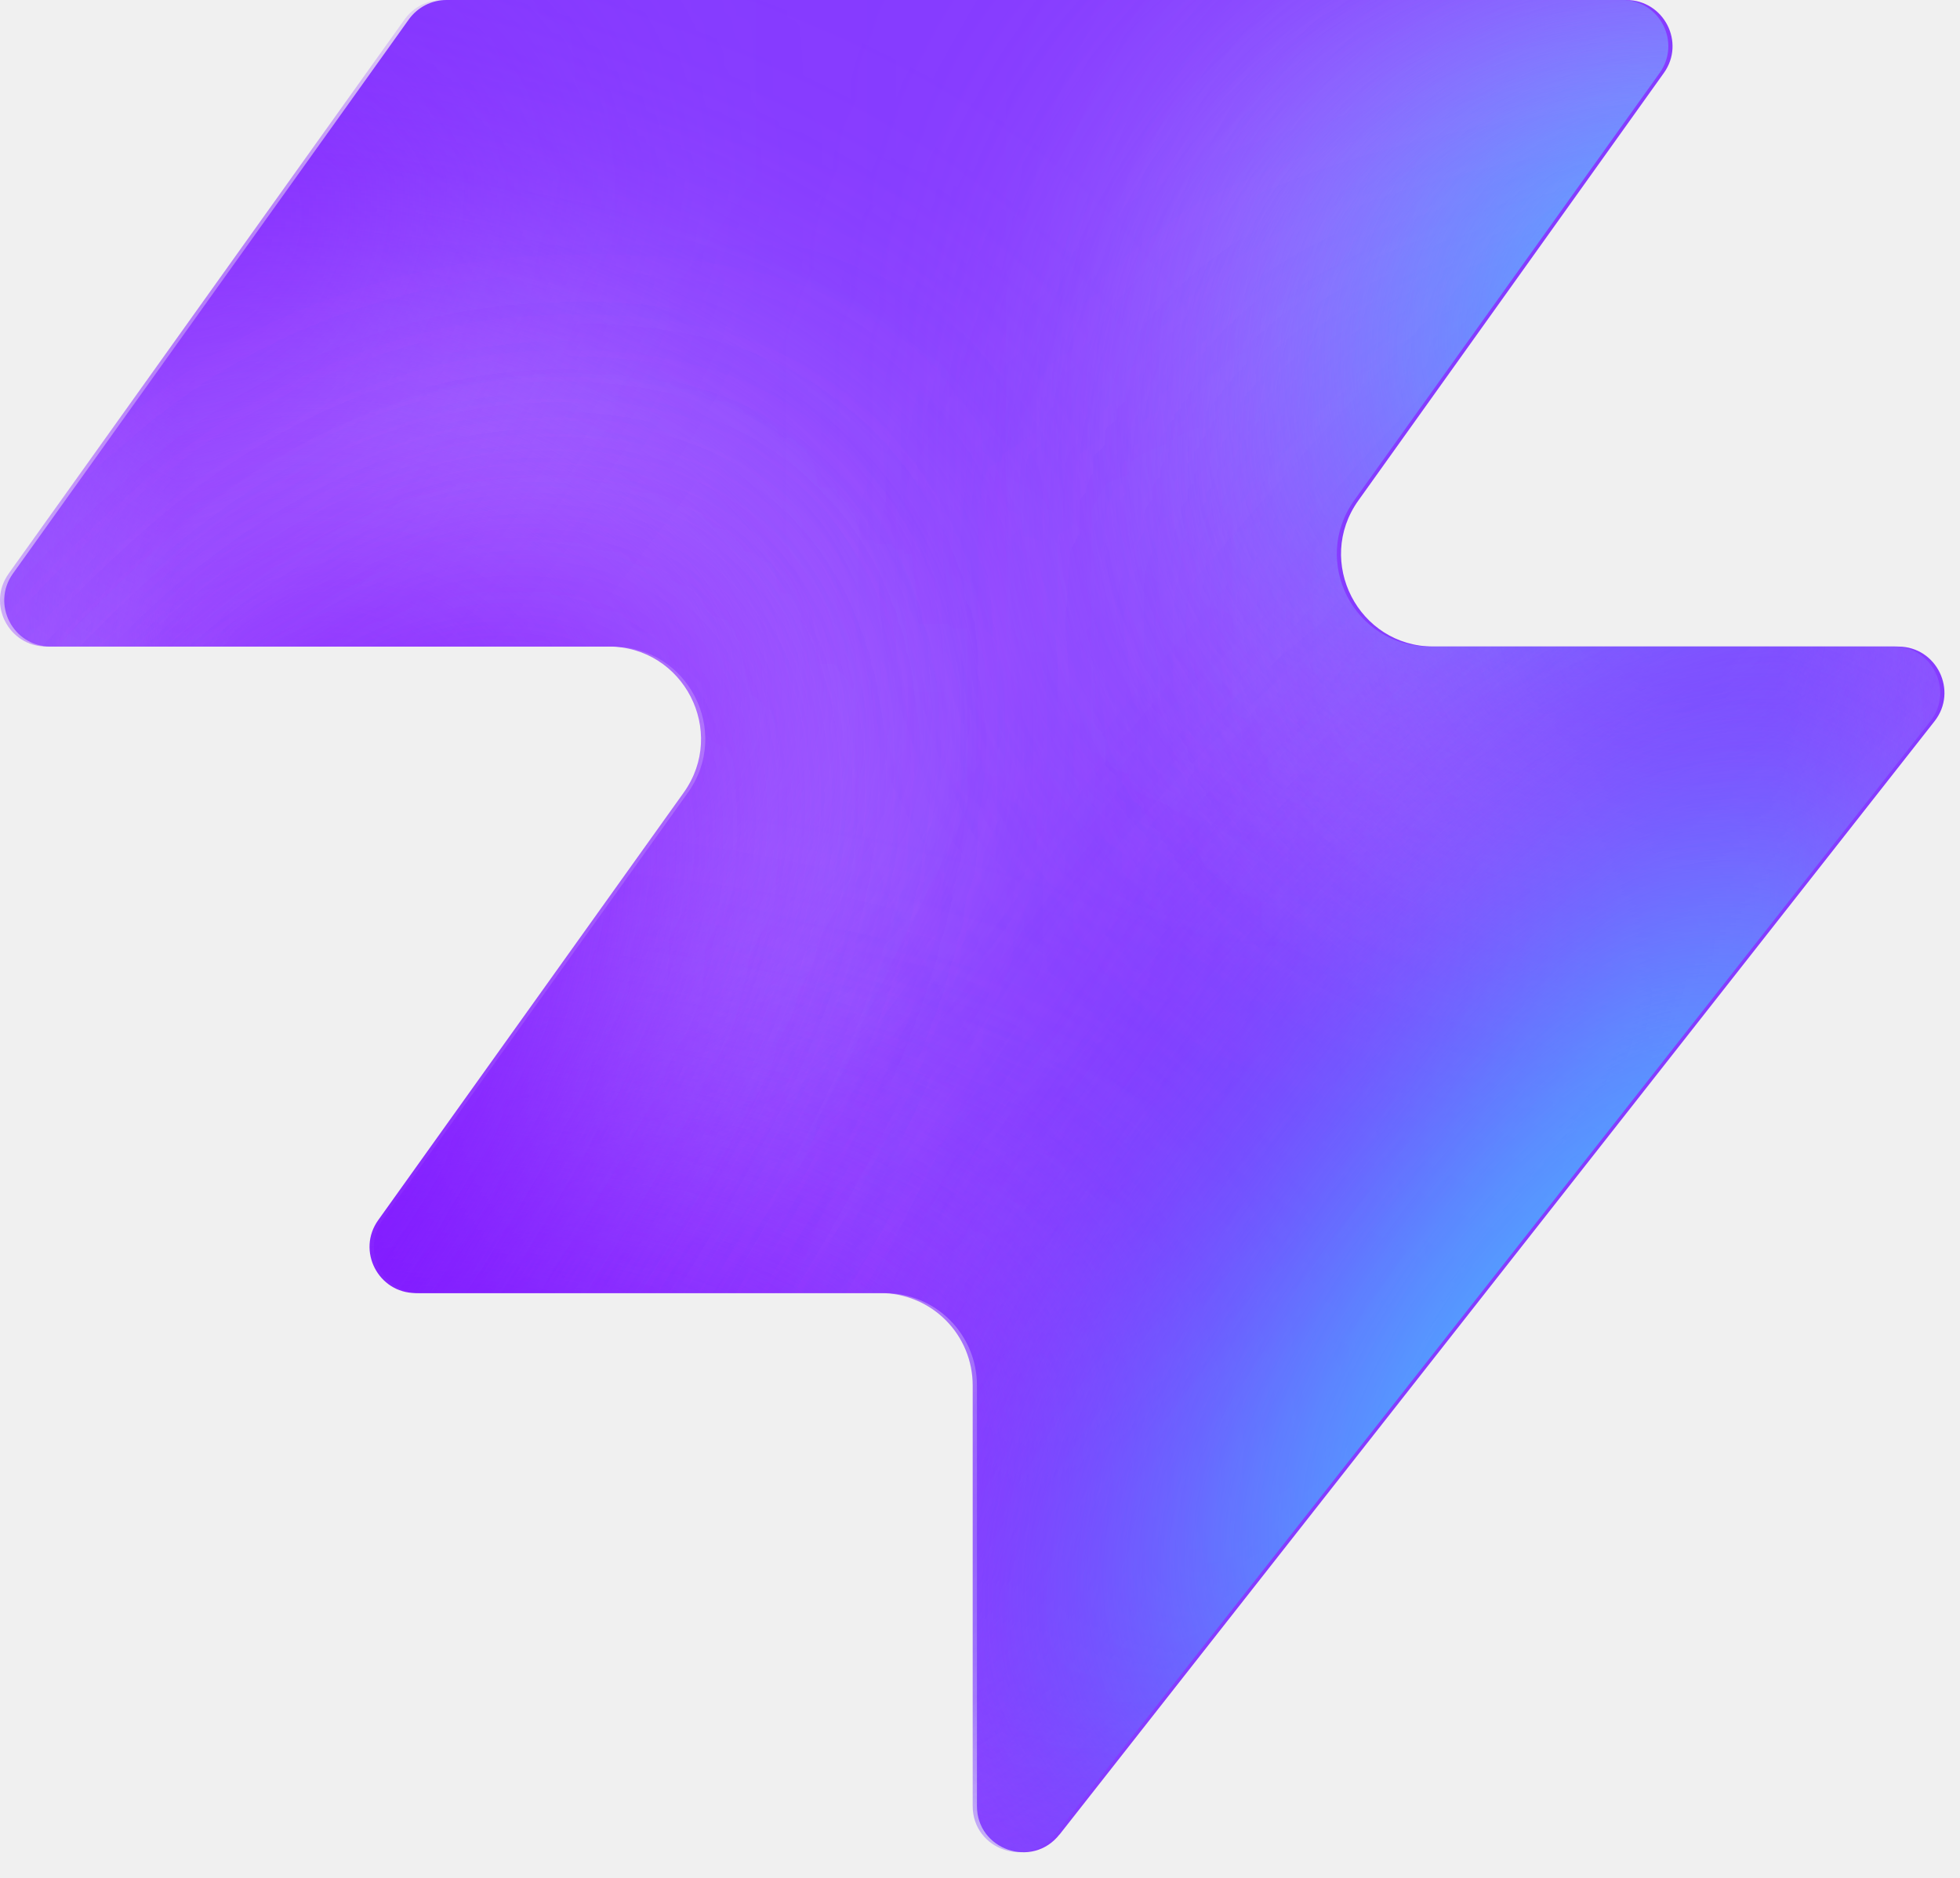
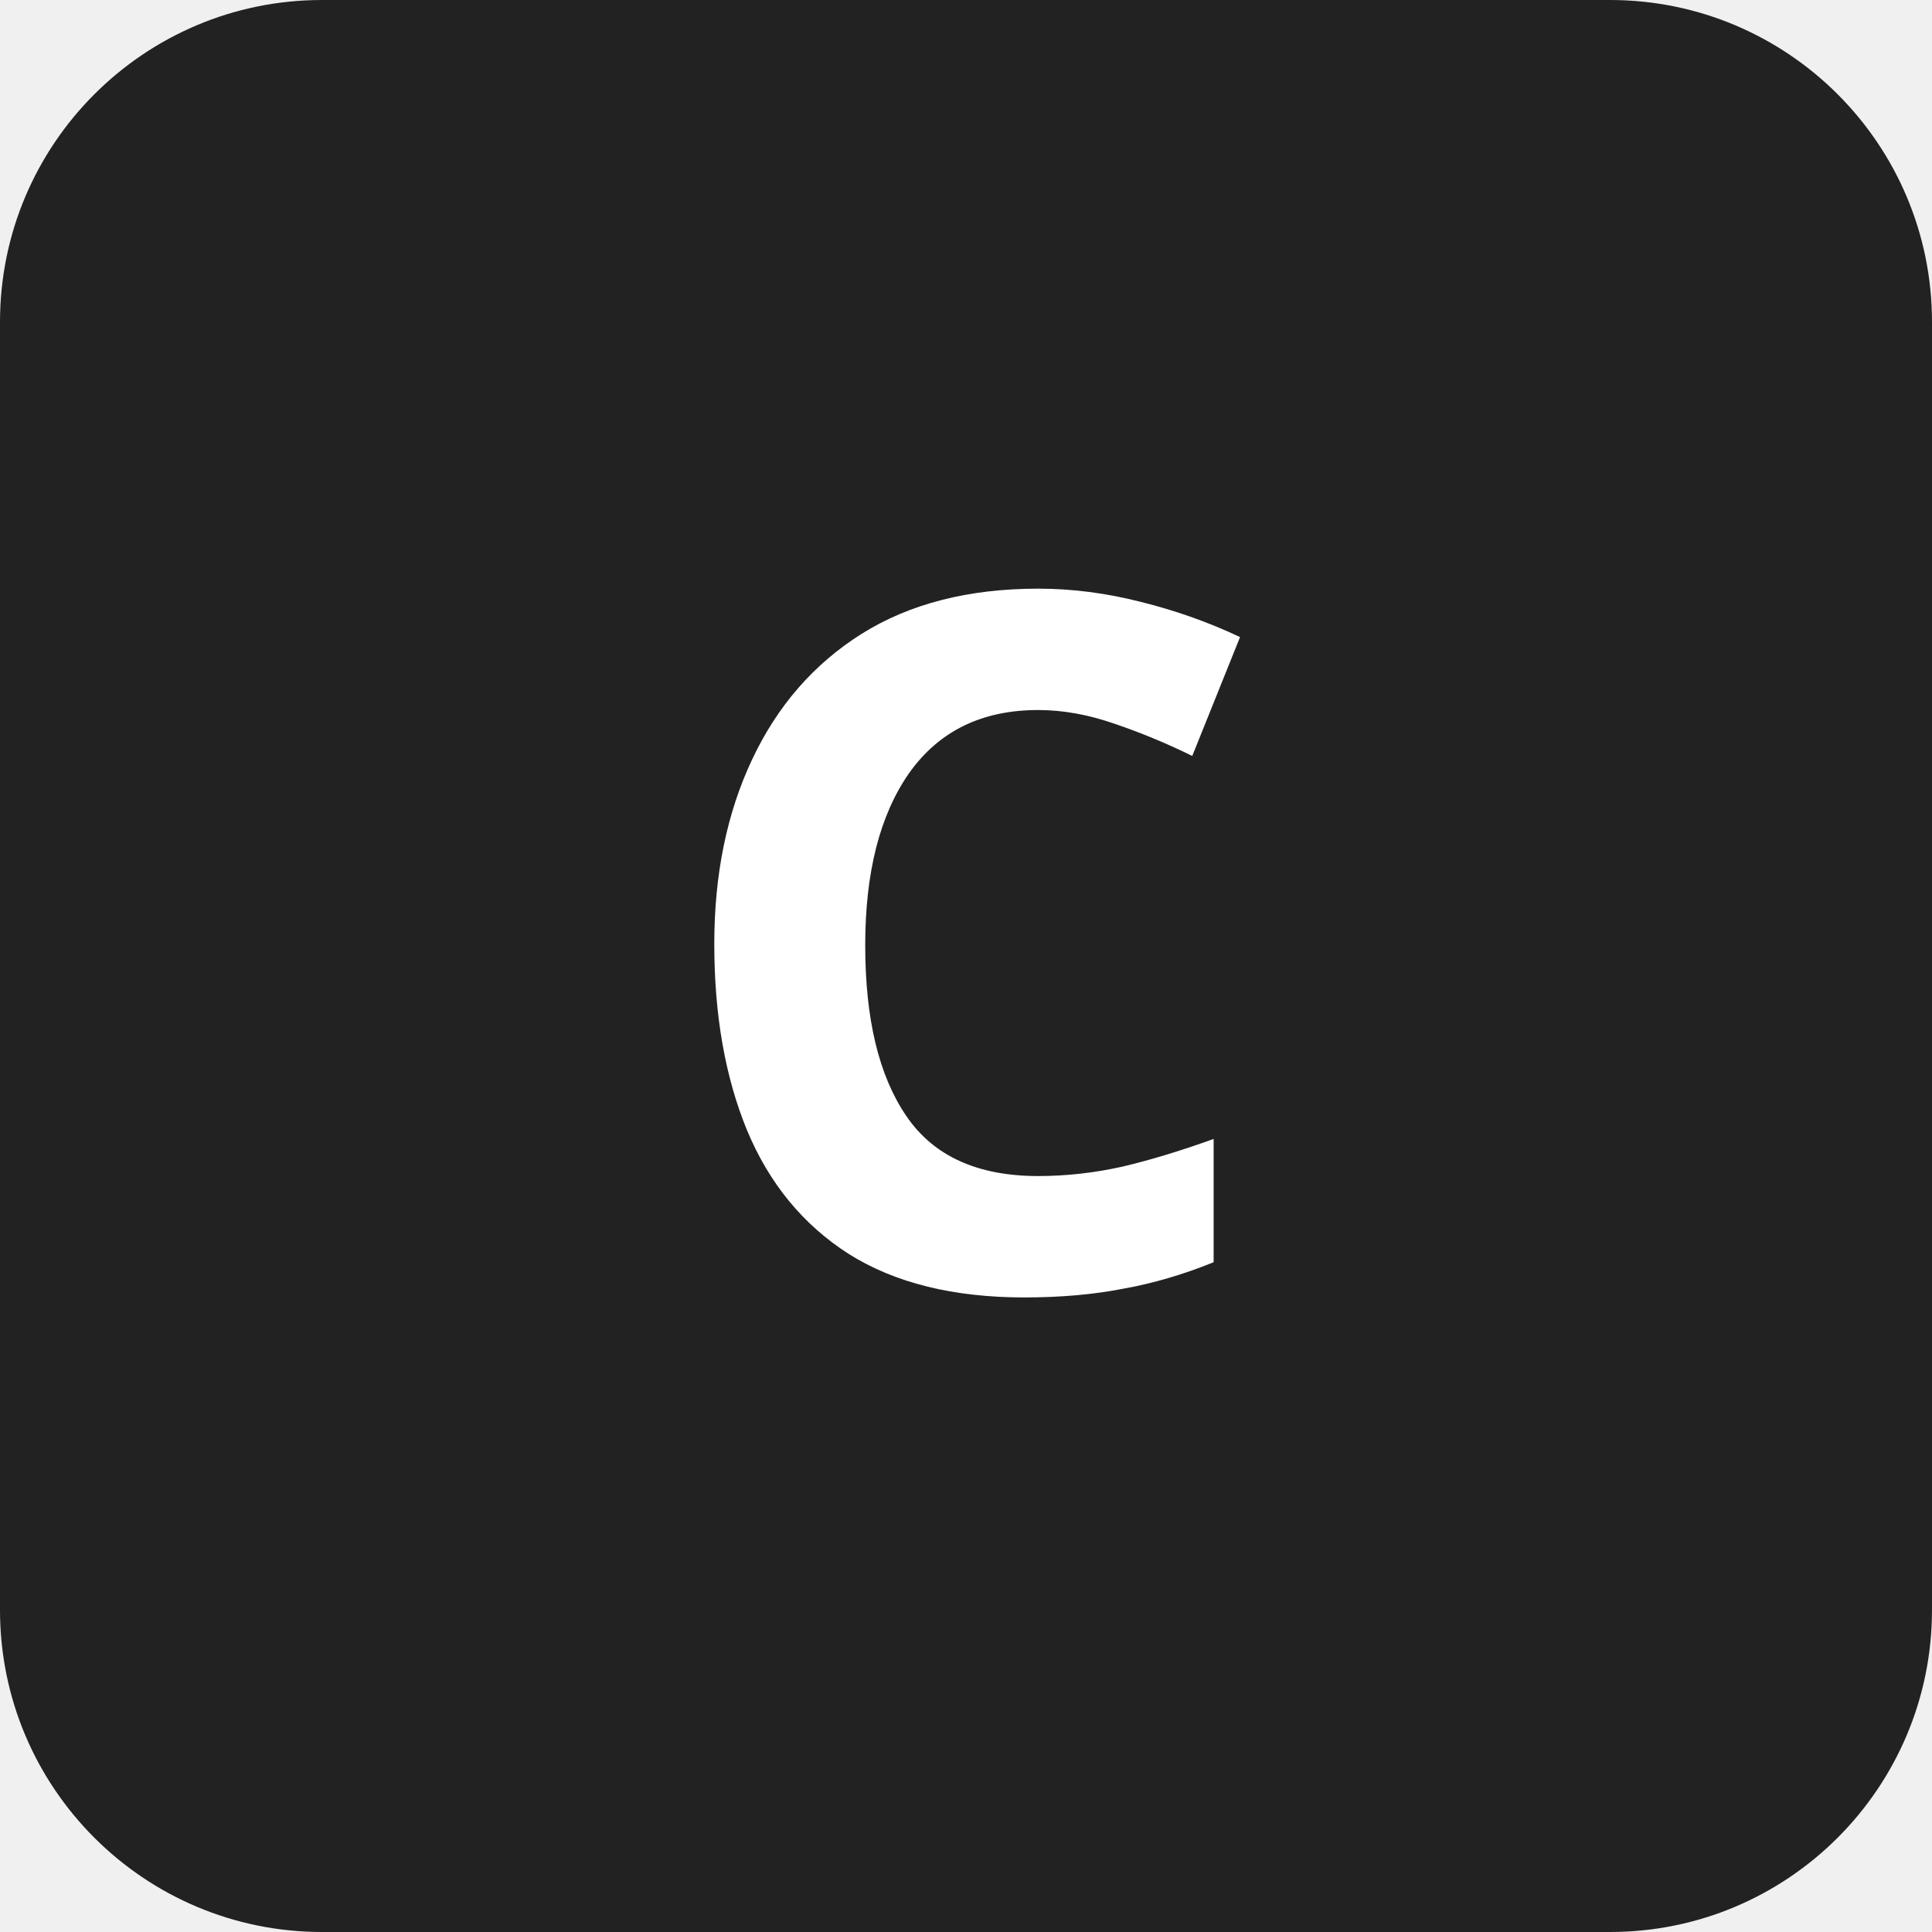
- <svg xmlns="http://www.w3.org/2000/svg" width="48" height="46" fill="none" viewBox="0 0 48 46">
-   <path fill="#863bff" d="M25.946 44.938c-.664.845-2.021.375-2.021-.698V33.937a2.26 2.26 0 0 0-2.262-2.262H10.287c-.92 0-1.456-1.04-.92-1.788l7.48-10.471c1.07-1.497 0-3.578-1.842-3.578H1.237c-.92 0-1.456-1.04-.92-1.788L10.013.474c.214-.297.556-.474.92-.474h28.894c.92 0 1.456 1.04.92 1.788l-7.48 10.471c-1.07 1.498 0 3.579 1.842 3.579h11.377c.943 0 1.473 1.088.89 1.83L25.947 44.94z" style="fill:#863bff;fill:color(display-p3 .525 .23 1);fill-opacity:1" />
-   <mask id="a" width="48" height="46" x="0" y="0" maskUnits="userSpaceOnUse" style="mask-type:alpha">
-     <path fill="#000" d="M25.842 44.938c-.664.844-2.021.375-2.021-.698V33.937a2.26 2.26 0 0 0-2.262-2.262H10.183c-.92 0-1.456-1.04-.92-1.788l7.48-10.471c1.07-1.498 0-3.579-1.842-3.579H1.133c-.92 0-1.456-1.04-.92-1.787L9.91.473c.214-.297.556-.474.92-.474h28.894c.92 0 1.456 1.04.92 1.788l-7.48 10.471c-1.07 1.498 0 3.578 1.842 3.578h11.377c.943 0 1.473 1.088.89 1.832L25.843 44.94z" style="fill:#000;fill-opacity:1" />
-   </mask>
-   <g mask="url(#a)">
-     <g filter="url(#b)">
-       <ellipse cx="5.508" cy="14.704" fill="#ede6ff" rx="5.508" ry="14.704" style="fill:#ede6ff;fill:color(display-p3 .927 .903 1);fill-opacity:1" transform="matrix(.00324 1 1 -.00324 -4.47 31.516)" />
-     </g>
-     <g filter="url(#c)">
-       <ellipse cx="10.399" cy="29.851" fill="#ede6ff" rx="10.399" ry="29.851" style="fill:#ede6ff;fill:color(display-p3 .927 .903 1);fill-opacity:1" transform="matrix(.00324 1 1 -.00324 -39.328 7.883)" />
-     </g>
-     <g filter="url(#d)">
-       <ellipse cx="5.508" cy="30.487" fill="#7e14ff" rx="5.508" ry="30.487" style="fill:#7e14ff;fill:color(display-p3 .492 .077 1);fill-opacity:1" transform="rotate(89.814 -25.913 -14.639)scale(1 -1)" />
-     </g>
-     <g filter="url(#e)">
-       <ellipse cx="5.508" cy="30.599" fill="#7e14ff" rx="5.508" ry="30.599" style="fill:#7e14ff;fill:color(display-p3 .492 .077 1);fill-opacity:1" transform="rotate(89.814 -32.644 -3.334)scale(1 -1)" />
-     </g>
-     <g filter="url(#f)">
-       <ellipse cx="5.508" cy="30.599" fill="#7e14ff" rx="5.508" ry="30.599" style="fill:#7e14ff;fill:color(display-p3 .492 .077 1);fill-opacity:1" transform="matrix(.00324 1 1 -.00324 -34.34 30.47)" />
-     </g>
-     <g filter="url(#g)">
-       <ellipse cx="14.072" cy="22.078" fill="#ede6ff" rx="14.072" ry="22.078" style="fill:#ede6ff;fill:color(display-p3 .927 .903 1);fill-opacity:1" transform="rotate(93.35 24.506 48.493)scale(-1 1)" />
-     </g>
-     <g filter="url(#h)">
-       <ellipse cx="3.47" cy="21.501" fill="#7e14ff" rx="3.47" ry="21.501" style="fill:#7e14ff;fill:color(display-p3 .492 .077 1);fill-opacity:1" transform="rotate(89.009 28.708 47.59)scale(-1 1)" />
-     </g>
-     <g filter="url(#i)">
-       <ellipse cx="3.47" cy="21.501" fill="#7e14ff" rx="3.47" ry="21.501" style="fill:#7e14ff;fill:color(display-p3 .492 .077 1);fill-opacity:1" transform="rotate(89.009 28.708 47.59)scale(-1 1)" />
-     </g>
-     <g filter="url(#j)">
-       <ellipse cx=".387" cy="8.972" fill="#7e14ff" rx="4.407" ry="29.108" style="fill:#7e14ff;fill:color(display-p3 .492 .077 1);fill-opacity:1" transform="rotate(39.51 .387 8.972)" />
-     </g>
-     <g filter="url(#k)">
-       <ellipse cx="47.523" cy="-6.092" fill="#7e14ff" rx="4.407" ry="29.108" style="fill:#7e14ff;fill:color(display-p3 .492 .077 1);fill-opacity:1" transform="rotate(37.892 47.523 -6.092)" />
-     </g>
-     <g filter="url(#l)">
-       <ellipse cx="41.412" cy="6.333" fill="#47bfff" rx="5.971" ry="9.665" style="fill:#47bfff;fill:color(display-p3 .28 .748 1);fill-opacity:1" transform="rotate(37.892 41.412 6.333)" />
-     </g>
-     <g filter="url(#m)">
-       <ellipse cx="-1.879" cy="38.332" fill="#7e14ff" rx="4.407" ry="29.108" style="fill:#7e14ff;fill:color(display-p3 .492 .077 1);fill-opacity:1" transform="rotate(37.892 -1.88 38.332)" />
-     </g>
-     <g filter="url(#n)">
-       <ellipse cx="-1.879" cy="38.332" fill="#7e14ff" rx="4.407" ry="29.108" style="fill:#7e14ff;fill:color(display-p3 .492 .077 1);fill-opacity:1" transform="rotate(37.892 -1.88 38.332)" />
-     </g>
-     <g filter="url(#o)">
-       <ellipse cx="35.651" cy="29.907" fill="#7e14ff" rx="4.407" ry="29.108" style="fill:#7e14ff;fill:color(display-p3 .492 .077 1);fill-opacity:1" transform="rotate(37.892 35.651 29.907)" />
-     </g>
-     <g filter="url(#p)">
-       <ellipse cx="38.418" cy="32.4" fill="#47bfff" rx="5.971" ry="15.297" style="fill:#47bfff;fill:color(display-p3 .28 .748 1);fill-opacity:1" transform="rotate(37.892 38.418 32.4)" />
-     </g>
-   </g>
-   <defs>
-     <filter id="b" width="60.045" height="41.654" x="-19.77" y="16.149" color-interpolation-filters="sRGB" filterUnits="userSpaceOnUse">
-       <feFlood flood-opacity="0" result="BackgroundImageFix" />
-       <feBlend in="SourceGraphic" in2="BackgroundImageFix" result="shape" />
-       <feGaussianBlur result="effect1_foregroundBlur_2002_17158" stdDeviation="7.659" />
-     </filter>
-     <filter id="c" width="90.34" height="51.437" x="-54.613" y="-7.533" color-interpolation-filters="sRGB" filterUnits="userSpaceOnUse">
-       <feFlood flood-opacity="0" result="BackgroundImageFix" />
-       <feBlend in="SourceGraphic" in2="BackgroundImageFix" result="shape" />
-       <feGaussianBlur result="effect1_foregroundBlur_2002_17158" stdDeviation="7.659" />
-     </filter>
-     <filter id="d" width="79.355" height="29.4" x="-49.64" y="2.03" color-interpolation-filters="sRGB" filterUnits="userSpaceOnUse">
-       <feFlood flood-opacity="0" result="BackgroundImageFix" />
-       <feBlend in="SourceGraphic" in2="BackgroundImageFix" result="shape" />
-       <feGaussianBlur result="effect1_foregroundBlur_2002_17158" stdDeviation="4.596" />
-     </filter>
-     <filter id="e" width="79.579" height="29.4" x="-45.045" y="20.029" color-interpolation-filters="sRGB" filterUnits="userSpaceOnUse">
-       <feFlood flood-opacity="0" result="BackgroundImageFix" />
-       <feBlend in="SourceGraphic" in2="BackgroundImageFix" result="shape" />
-       <feGaussianBlur result="effect1_foregroundBlur_2002_17158" stdDeviation="4.596" />
-     </filter>
-     <filter id="f" width="79.579" height="29.4" x="-43.513" y="21.178" color-interpolation-filters="sRGB" filterUnits="userSpaceOnUse">
-       <feFlood flood-opacity="0" result="BackgroundImageFix" />
-       <feBlend in="SourceGraphic" in2="BackgroundImageFix" result="shape" />
-       <feGaussianBlur result="effect1_foregroundBlur_2002_17158" stdDeviation="4.596" />
-     </filter>
-     <filter id="g" width="74.749" height="58.852" x="15.756" y="-17.901" color-interpolation-filters="sRGB" filterUnits="userSpaceOnUse">
-       <feFlood flood-opacity="0" result="BackgroundImageFix" />
-       <feBlend in="SourceGraphic" in2="BackgroundImageFix" result="shape" />
-       <feGaussianBlur result="effect1_foregroundBlur_2002_17158" stdDeviation="7.659" />
-     </filter>
-     <filter id="h" width="61.377" height="25.362" x="23.548" y="2.284" color-interpolation-filters="sRGB" filterUnits="userSpaceOnUse">
-       <feFlood flood-opacity="0" result="BackgroundImageFix" />
-       <feBlend in="SourceGraphic" in2="BackgroundImageFix" result="shape" />
-       <feGaussianBlur result="effect1_foregroundBlur_2002_17158" stdDeviation="4.596" />
-     </filter>
-     <filter id="i" width="61.377" height="25.362" x="23.548" y="2.284" color-interpolation-filters="sRGB" filterUnits="userSpaceOnUse">
-       <feFlood flood-opacity="0" result="BackgroundImageFix" />
-       <feBlend in="SourceGraphic" in2="BackgroundImageFix" result="shape" />
-       <feGaussianBlur result="effect1_foregroundBlur_2002_17158" stdDeviation="4.596" />
-     </filter>
-     <filter id="j" width="56.045" height="63.649" x="-27.636" y="-22.853" color-interpolation-filters="sRGB" filterUnits="userSpaceOnUse">
-       <feFlood flood-opacity="0" result="BackgroundImageFix" />
-       <feBlend in="SourceGraphic" in2="BackgroundImageFix" result="shape" />
-       <feGaussianBlur result="effect1_foregroundBlur_2002_17158" stdDeviation="4.596" />
-     </filter>
-     <filter id="k" width="54.814" height="64.646" x="20.116" y="-38.415" color-interpolation-filters="sRGB" filterUnits="userSpaceOnUse">
-       <feFlood flood-opacity="0" result="BackgroundImageFix" />
-       <feBlend in="SourceGraphic" in2="BackgroundImageFix" result="shape" />
-       <feGaussianBlur result="effect1_foregroundBlur_2002_17158" stdDeviation="4.596" />
-     </filter>
-     <filter id="l" width="33.541" height="35.313" x="24.641" y="-11.323" color-interpolation-filters="sRGB" filterUnits="userSpaceOnUse">
-       <feFlood flood-opacity="0" result="BackgroundImageFix" />
-       <feBlend in="SourceGraphic" in2="BackgroundImageFix" result="shape" />
-       <feGaussianBlur result="effect1_foregroundBlur_2002_17158" stdDeviation="4.596" />
-     </filter>
-     <filter id="m" width="54.814" height="64.646" x="-29.286" y="6.009" color-interpolation-filters="sRGB" filterUnits="userSpaceOnUse">
-       <feFlood flood-opacity="0" result="BackgroundImageFix" />
-       <feBlend in="SourceGraphic" in2="BackgroundImageFix" result="shape" />
-       <feGaussianBlur result="effect1_foregroundBlur_2002_17158" stdDeviation="4.596" />
-     </filter>
-     <filter id="n" width="54.814" height="64.646" x="-29.286" y="6.009" color-interpolation-filters="sRGB" filterUnits="userSpaceOnUse">
-       <feFlood flood-opacity="0" result="BackgroundImageFix" />
-       <feBlend in="SourceGraphic" in2="BackgroundImageFix" result="shape" />
-       <feGaussianBlur result="effect1_foregroundBlur_2002_17158" stdDeviation="4.596" />
-     </filter>
-     <filter id="o" width="54.814" height="64.646" x="8.244" y="-2.416" color-interpolation-filters="sRGB" filterUnits="userSpaceOnUse">
-       <feFlood flood-opacity="0" result="BackgroundImageFix" />
-       <feBlend in="SourceGraphic" in2="BackgroundImageFix" result="shape" />
-       <feGaussianBlur result="effect1_foregroundBlur_2002_17158" stdDeviation="4.596" />
-     </filter>
-     <filter id="p" width="39.409" height="43.623" x="18.713" y="10.588" color-interpolation-filters="sRGB" filterUnits="userSpaceOnUse">
-       <feFlood flood-opacity="0" result="BackgroundImageFix" />
-       <feBlend in="SourceGraphic" in2="BackgroundImageFix" result="shape" />
-       <feGaussianBlur result="effect1_foregroundBlur_2002_17158" stdDeviation="4.596" />
-     </filter>
-   </defs>
+ <svg xmlns="http://www.w3.org/2000/svg" width="48" height="48" viewBox="0 0 48 48" fill="none">
+   <rect width="48" height="48" rx="8" fill="#222" />
+   <text x="24" y="32" text-anchor="middle" font-size="24" font-weight="700" fill="#fff" font-family="system-ui">C</text>
</svg>
